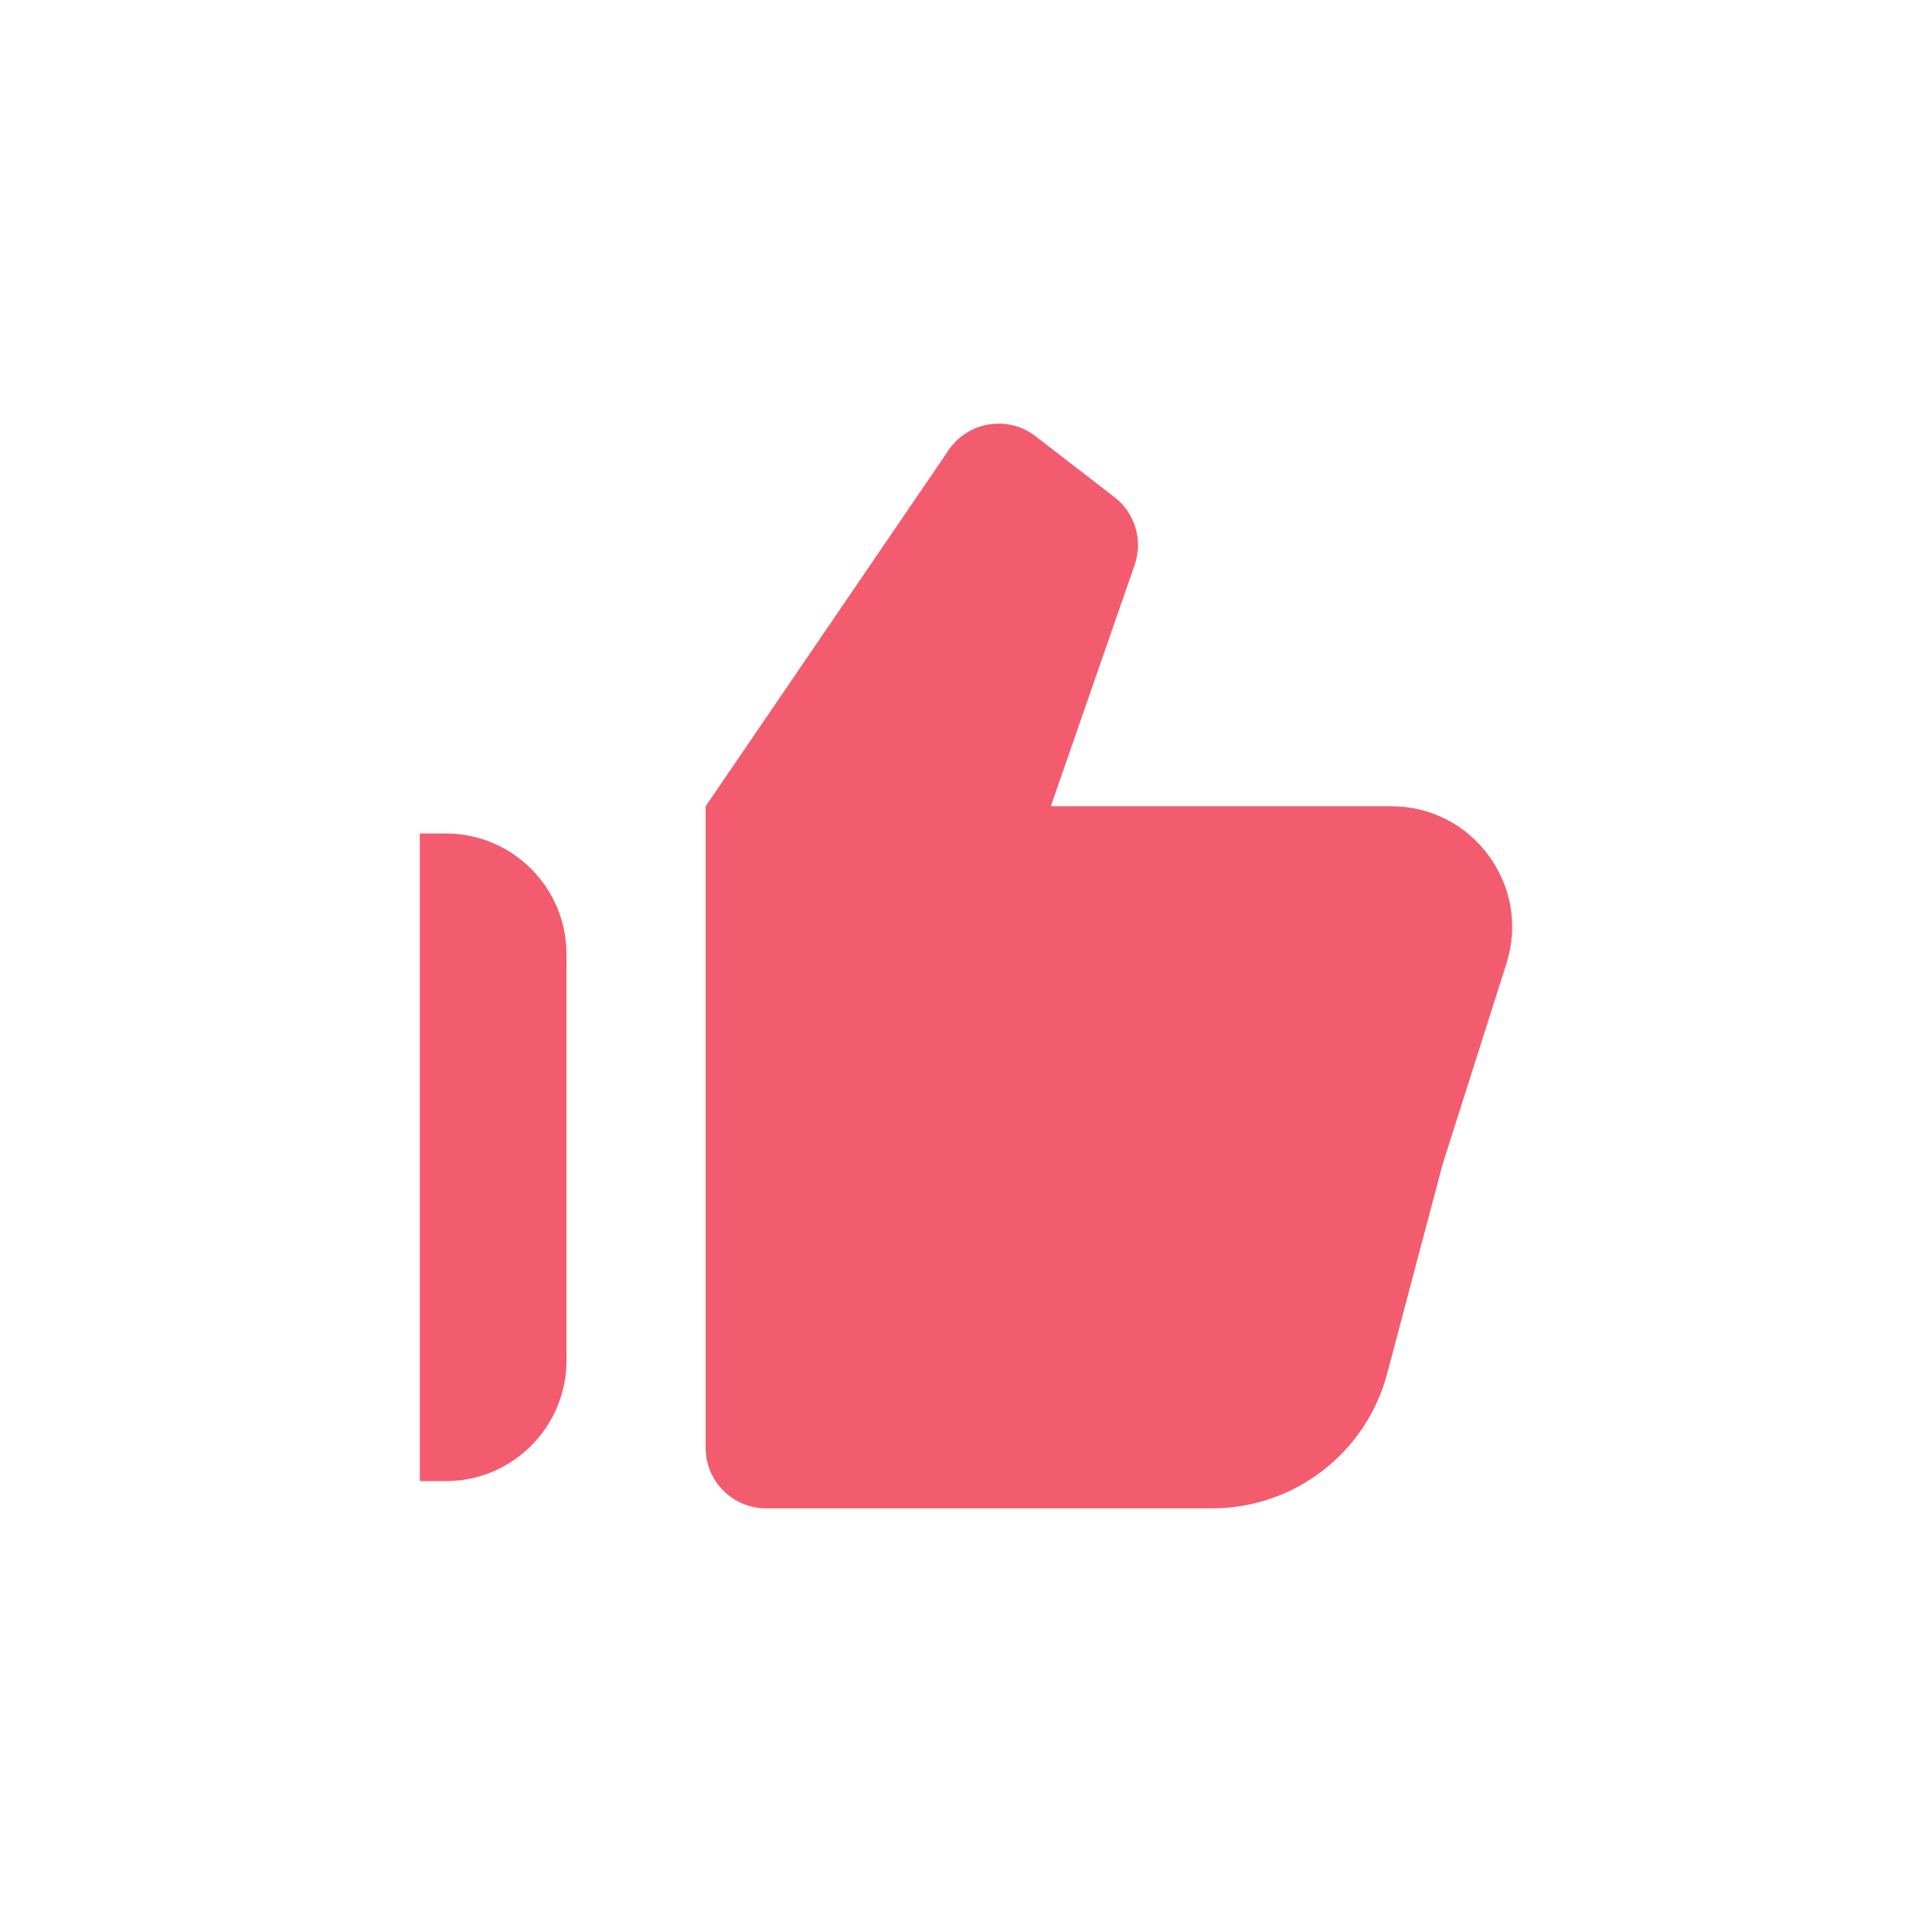
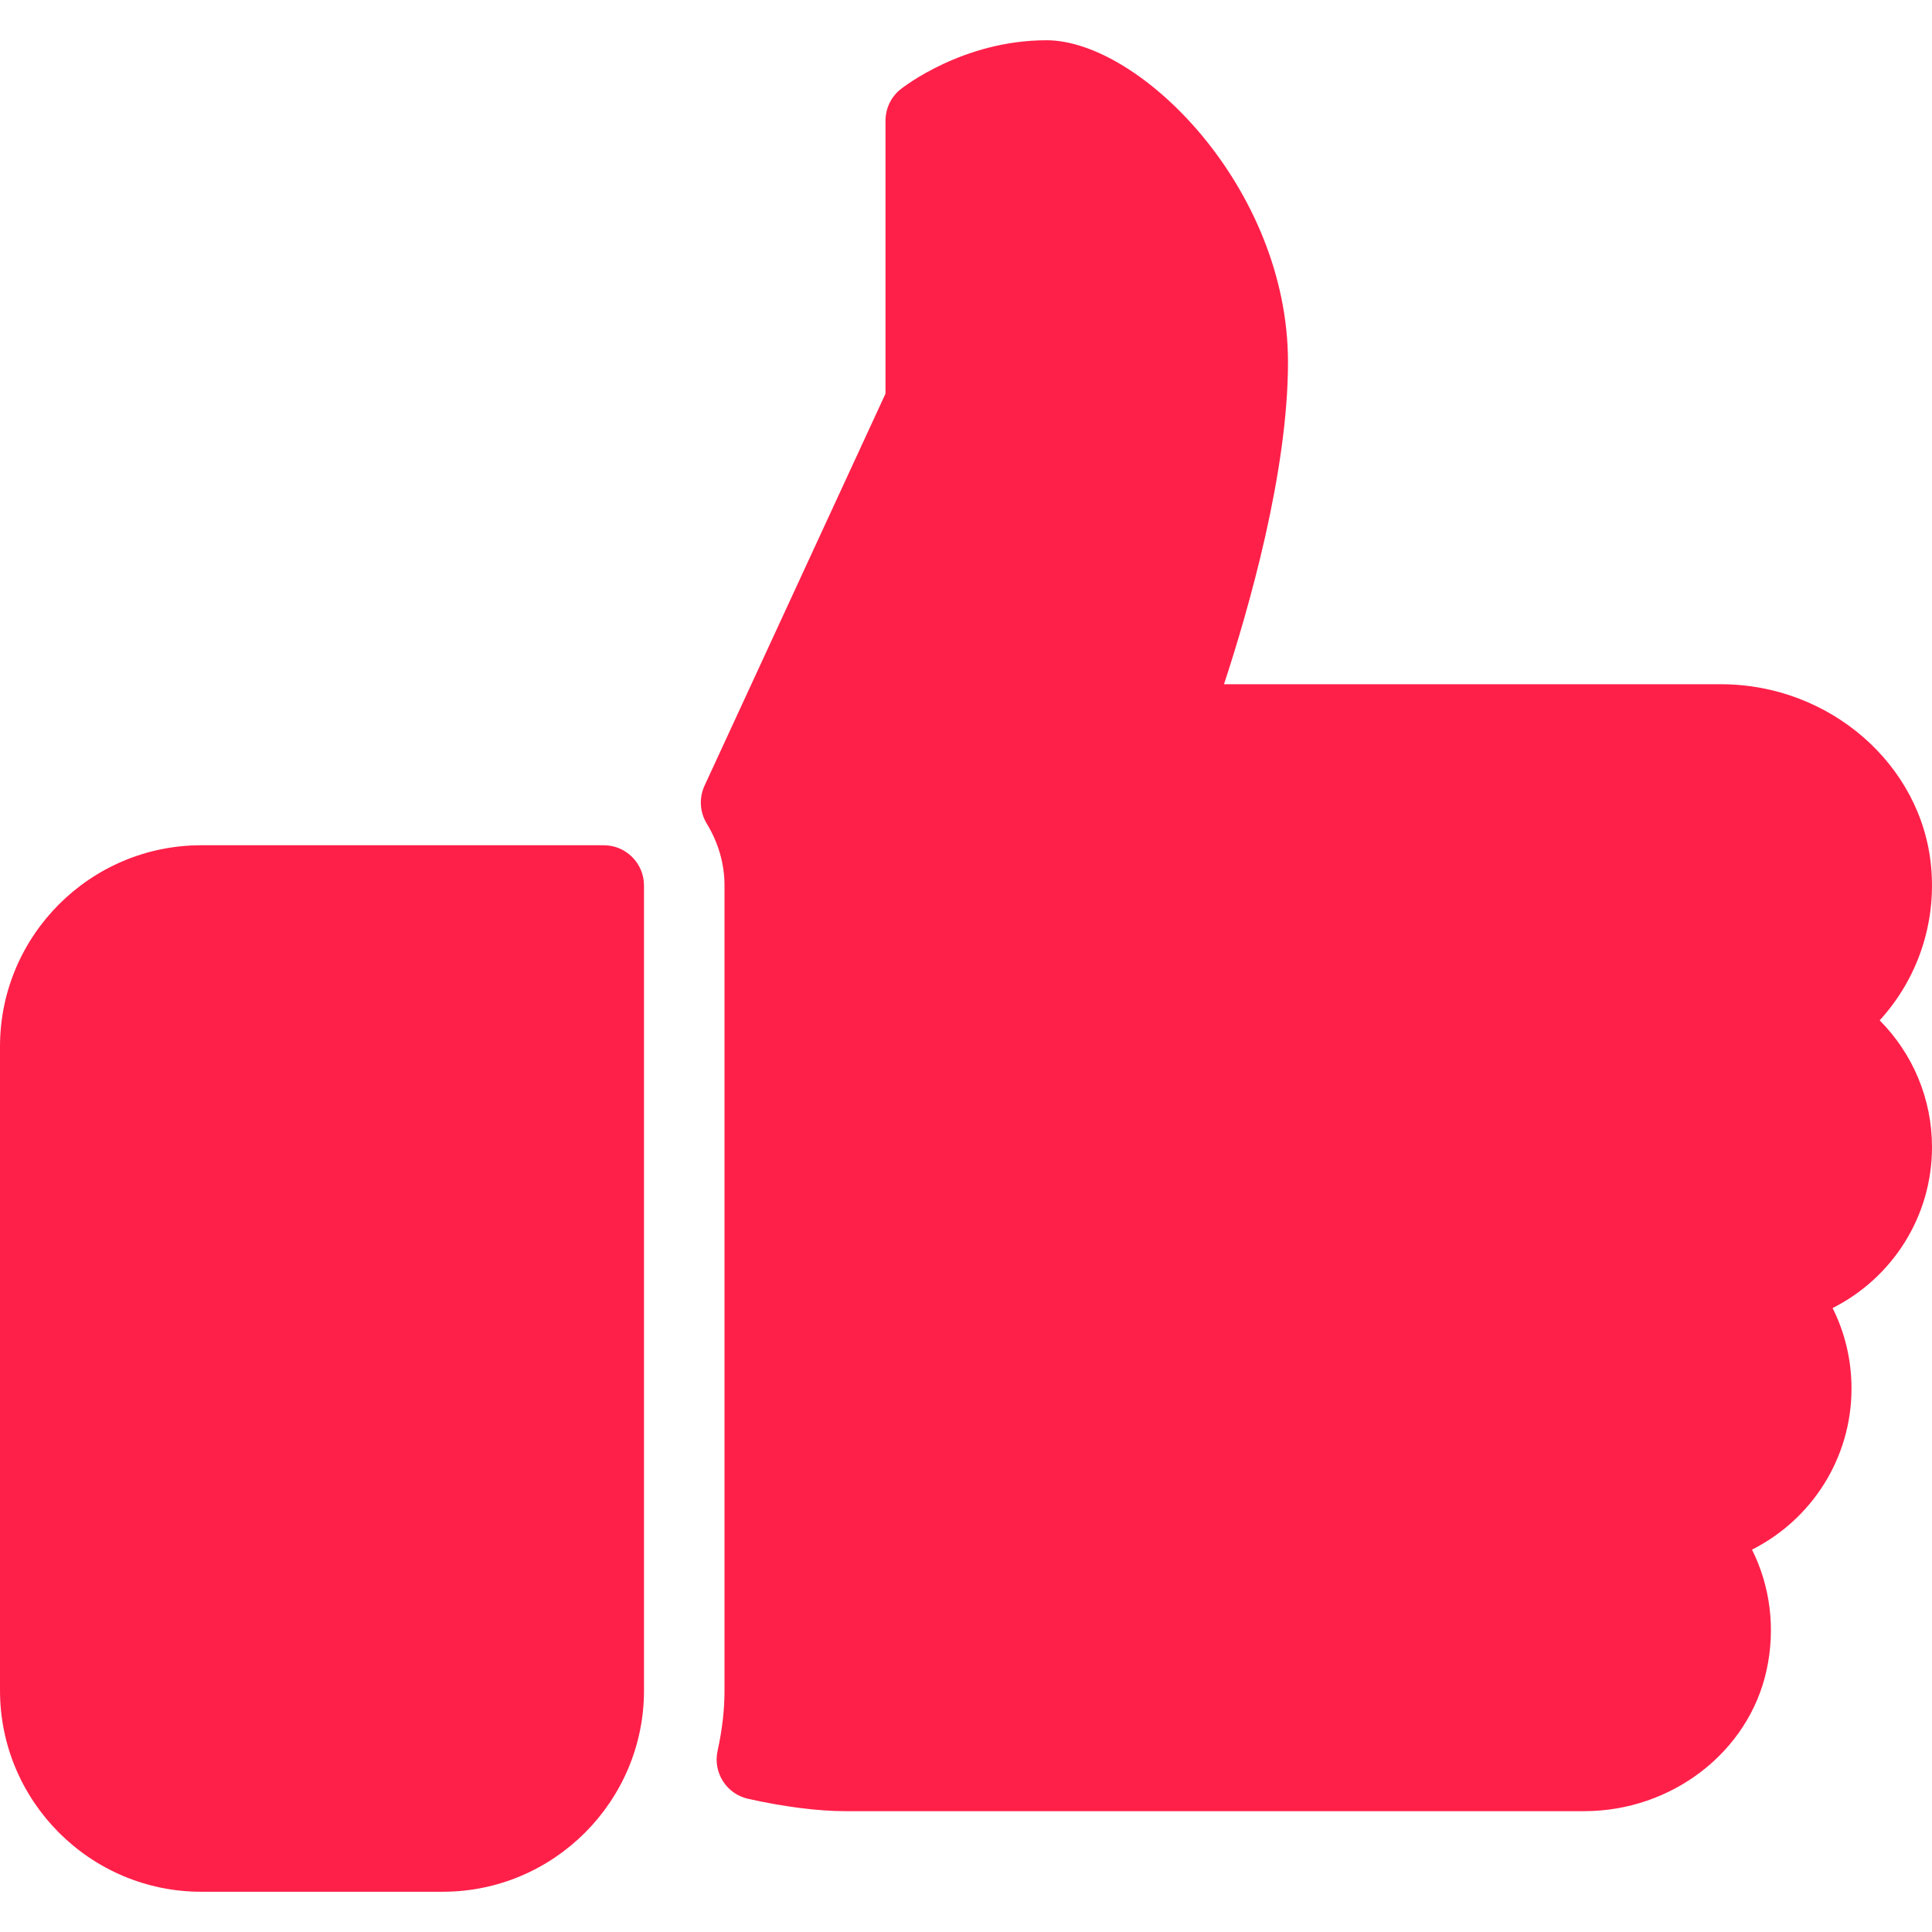
- <svg xmlns="http://www.w3.org/2000/svg" width="32" height="32" viewBox="0 0 32 32" fill="none">
-   <path d="M6.953 13.805H7.383C8.487 13.805 9.383 14.7 9.383 15.805V22.532C9.383 23.637 8.487 24.532 7.383 24.532H6.953V13.805Z" fill="#F35C6E" />
-   <path fill-rule="evenodd" clip-rule="evenodd" d="M17.151 7.225L18.46 8.235C18.8 8.498 18.934 8.949 18.794 9.355L17.405 13.354L23.045 13.354C24.399 13.354 25.362 14.671 24.951 15.96L23.893 19.288L22.976 22.751C22.627 24.067 21.437 24.983 20.076 24.983H12.688C12.136 24.983 11.688 24.535 11.688 23.983V13.354V13.354H11.688L15.714 7.453C16.038 6.978 16.696 6.874 17.151 7.225Z" fill="#F35C6E" />
+ <svg xmlns="http://www.w3.org/2000/svg" fill="#FF2049" height="17px" width="17px" version="1.1" id="Layer_1" viewBox="0 0 512 512" xml:space="preserve">
+   <g id="SVGRepo_bgCarrier" stroke-width="0" />
+   <g id="SVGRepo_tracerCarrier" stroke-linecap="round" stroke-linejoin="round" />
+   <g id="SVGRepo_iconCarrier">
+     <g>
+       <g>
+         <g>
+           <path d="M160,224H53.333C23.936,224,0,247.936,0,277.333V448c0,29.397,23.936,53.333,53.333,53.333h64 c29.397,0,53.333-23.936,53.333-53.333V234.667C170.667,228.779,165.888,224,160,224z" />
+           <path d="M512,304c0-12.821-5.099-24.768-13.867-33.6c9.963-10.901,15.04-25.536,13.632-40.725 c-2.496-27.115-26.944-48.341-55.637-48.341H324.373c6.507-19.819,16.96-56.149,16.96-85.333c0-46.272-39.317-85.333-64-85.333 c-22.165,0-37.995,12.459-38.677,12.992c-2.539,2.027-3.989,5.099-3.989,8.341v72.32l-47.957,103.893 c-1.472,3.221-1.28,6.955,0.555,9.984c3.136,5.184,4.736,10.731,4.736,16.448v213.333c0,5.141-0.597,10.368-1.835,16.021 c-1.259,5.739,2.347,11.413,8.064,12.693c9.365,2.112,18.539,3.285,25.771,3.285h195.819c23.232,0,43.563-15.659,48.32-37.269 c2.453-11.115,1.003-22.336-3.84-32.043c15.765-7.936,26.368-24.192,26.368-42.688c0-7.531-1.728-14.784-5.013-21.333 C501.397,338.731,512,322.496,512,304z" />
+         </g>
+       </g>
+     </g>
+   </g>
</svg>
